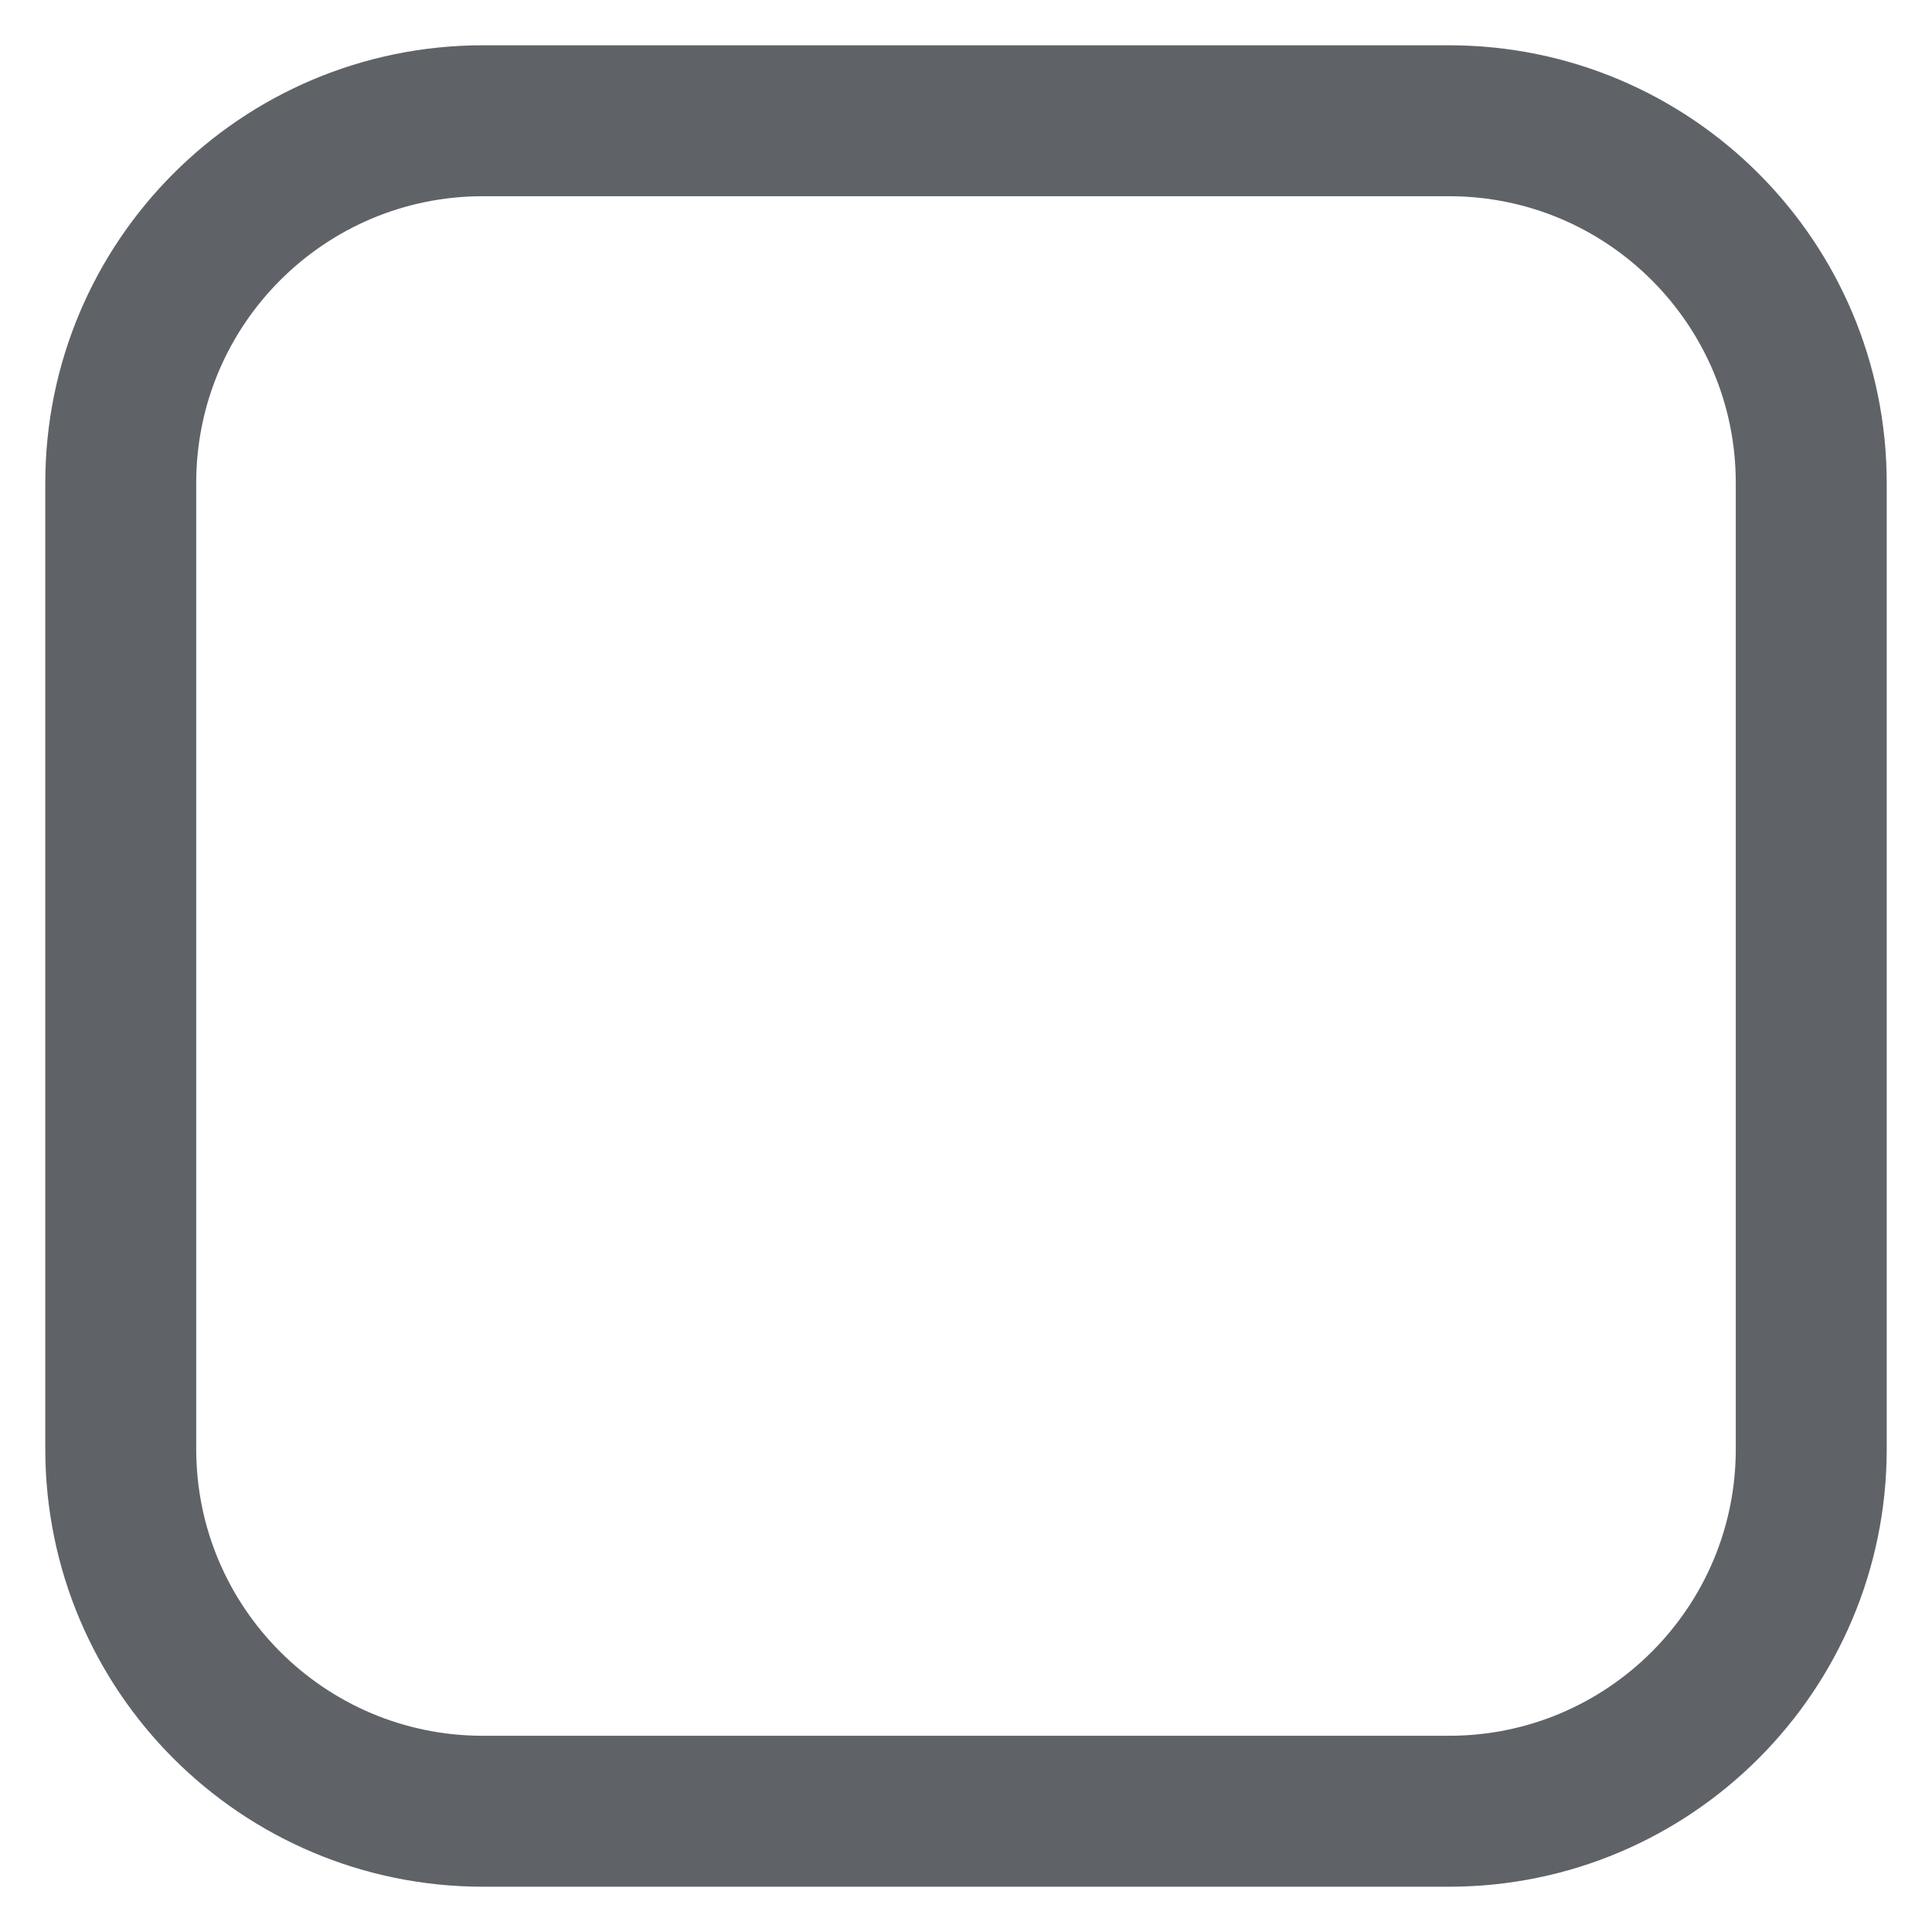
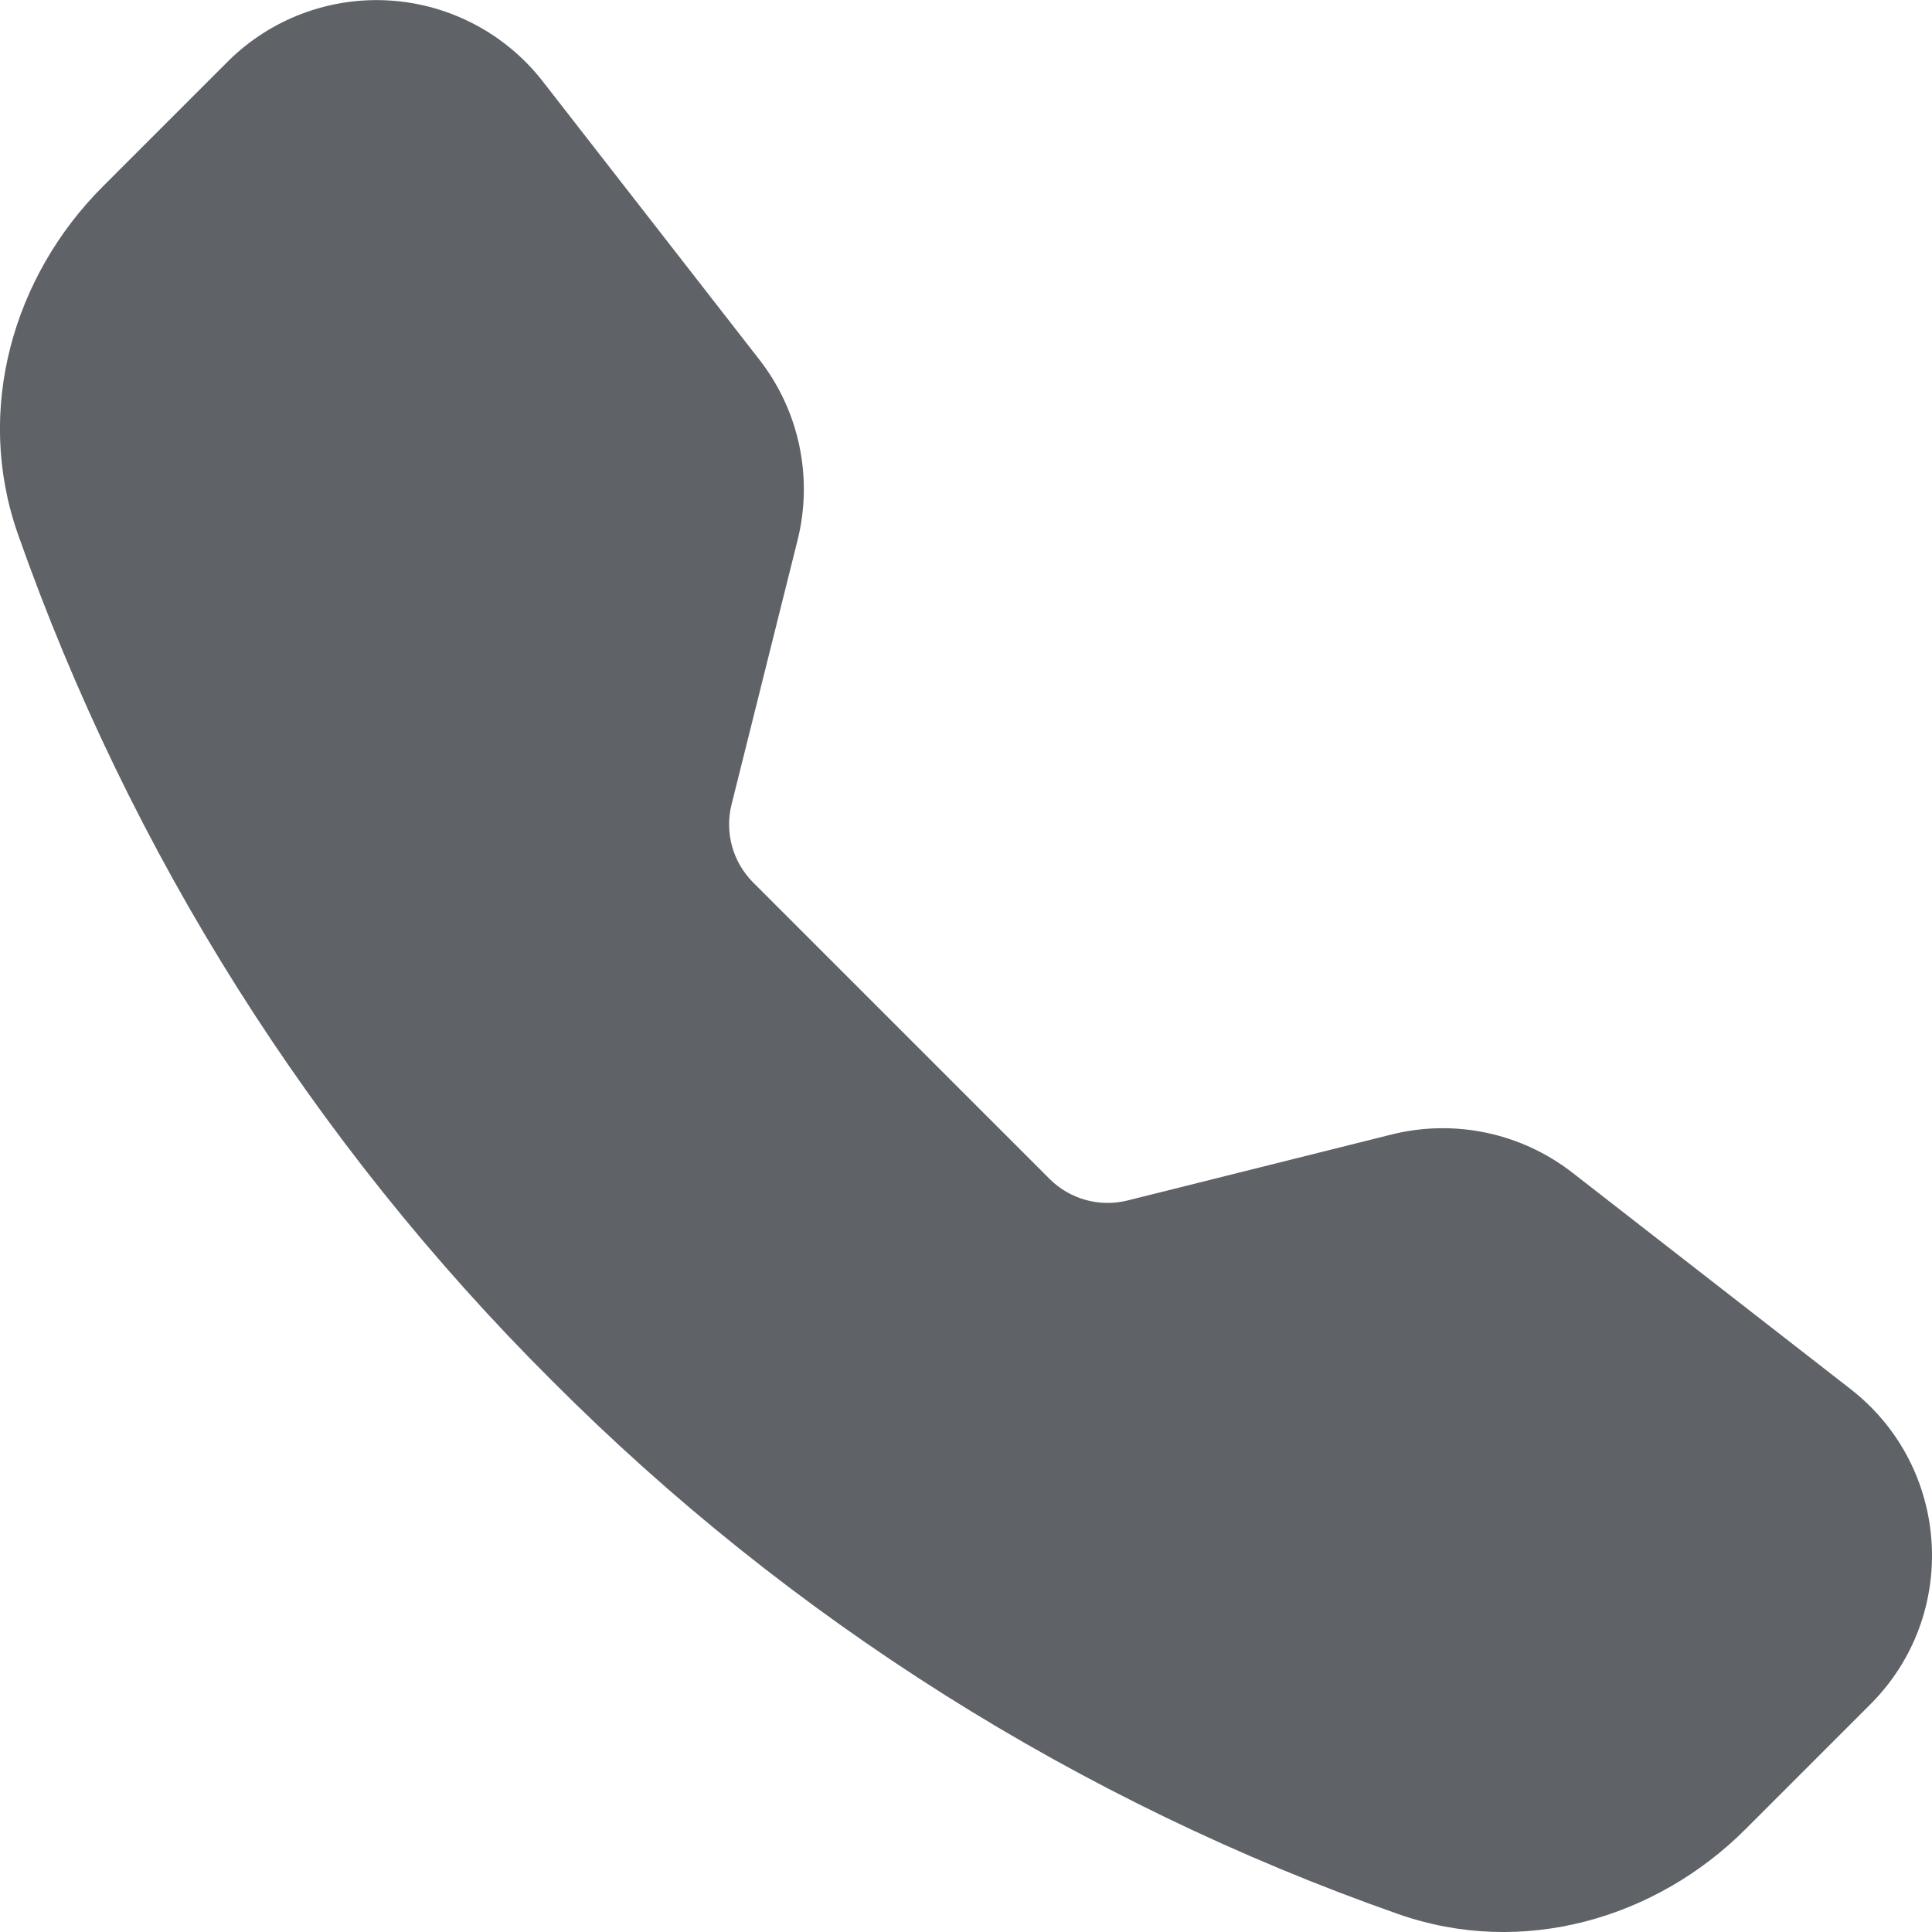
- <svg xmlns="http://www.w3.org/2000/svg" viewBox="0 0 16 16" width="16" height="16" role="img" aria-label="placeholder phone icon">
-   <rect x="1" y="1" width="14" height="14" rx="3" fill="none" stroke="#5f6368" stroke-width="1.25" />
+ <svg xmlns="http://www.w3.org/2000/svg" width="16" height="16" fill="#5f6368" viewBox="0 0 16 16">
+   <path fill-rule="evenodd" d="M1.885.511a1.745 1.745 0 0 1 2.61.163L6.29 2.98c.329.423.445.974.315 1.494l-.547 2.19a.68.68 0 0 0 .178.643l2.457 2.457a.68.68 0 0 0 .644.178l2.189-.547a1.75 1.75 0 0 1 1.494.315l2.306 1.794c.829.645.905 1.87.163 2.611l-1.034 1.034c-.74.74-1.846 1.065-2.877.702a18.6 18.6 0 0 1-7.01-4.42 18.6 18.6 0 0 1-4.42-7.009c-.362-1.03-.037-2.137.703-2.877z" />
</svg>
